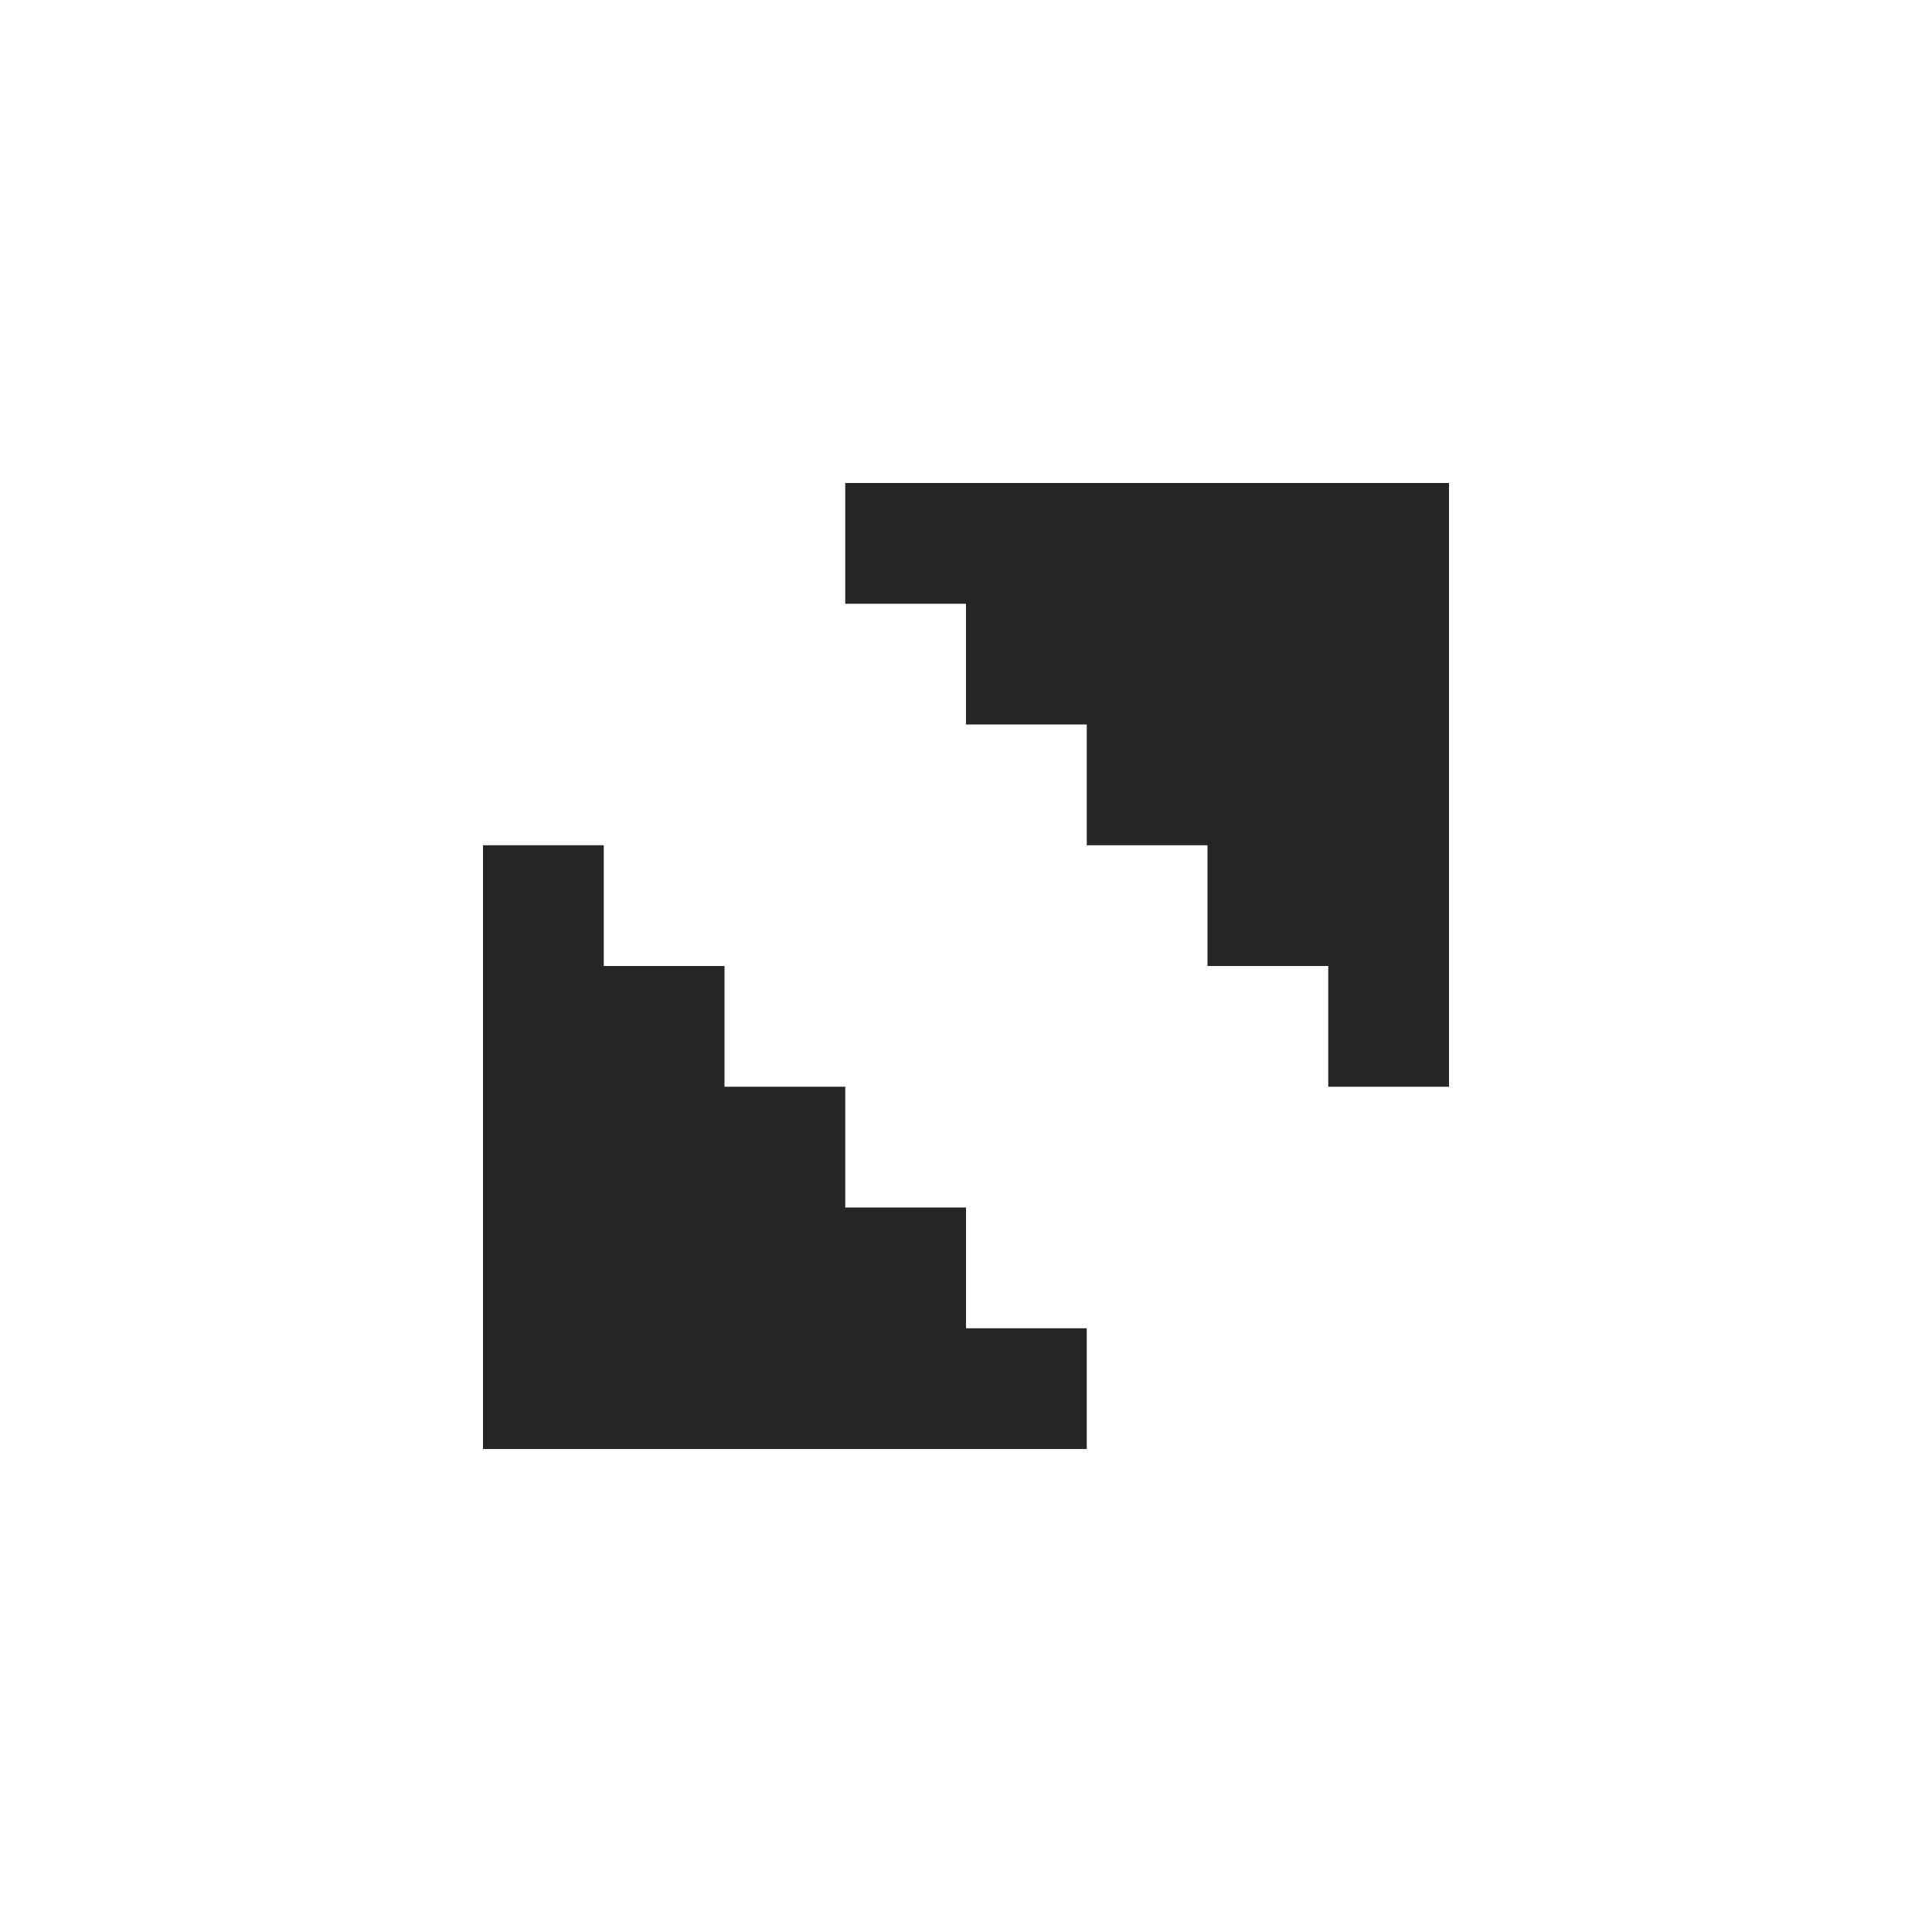
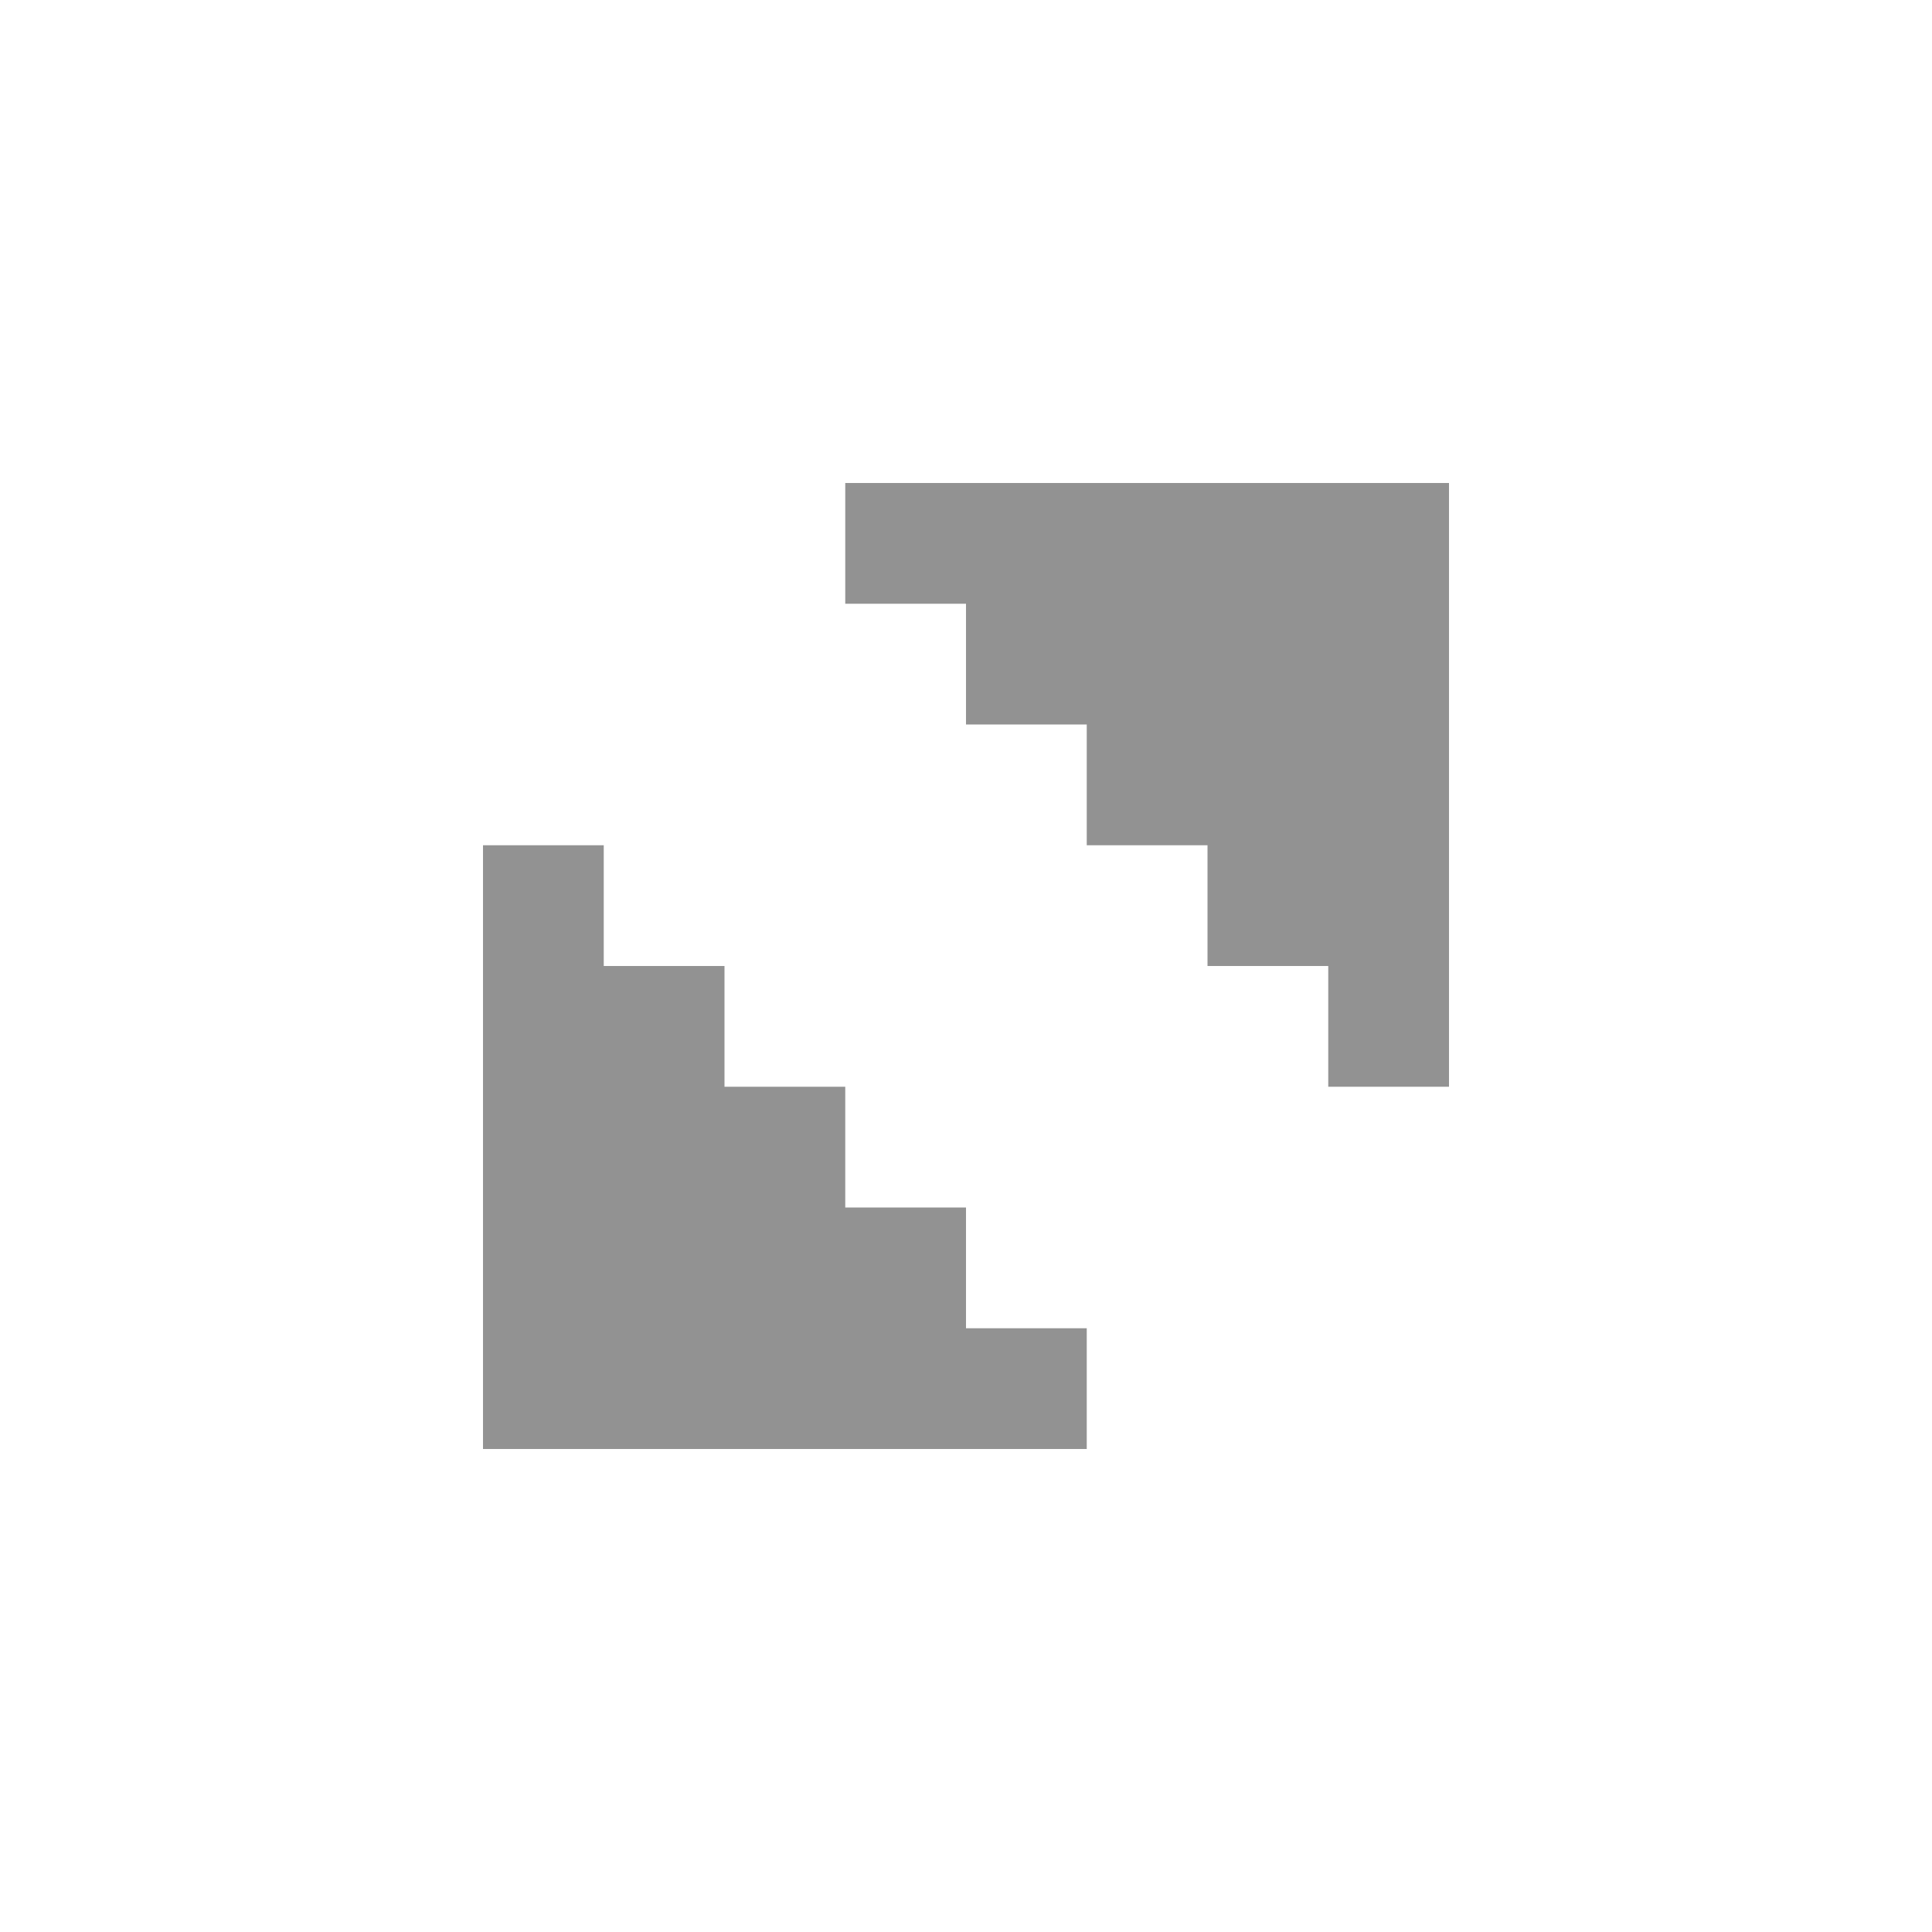
<svg xmlns="http://www.w3.org/2000/svg" height="16px" viewBox="0 0 16 16" width="16px" version="1.1" id="svg4" xml:space="preserve">
  <defs id="defs8">
    <style type="text/css" id="current-color-scheme-36">
      .ColorScheme-Text {
        color:#eff0f1;
      }
      .ColorScheme-NegativeText {
        color:#da4453;
      }
      </style>
    <style type="text/css" id="current-color-scheme-367">
      .ColorScheme-Text {
        color:#eff0f1;
      }
      .ColorScheme-NegativeText {
        color:#da4453;
      }
      </style>
    <style type="text/css" id="current-color-scheme-5">
      .ColorScheme-Text {
        color:#eff0f1;
      }
      .ColorScheme-NegativeText {
        color:#da4453;
      }
      </style>
    <style type="text/css" id="current-color-scheme-36-3">
      .ColorScheme-Text {
        color:#eff0f1;
      }
      .ColorScheme-NegativeText {
        color:#da4453;
      }
      </style>
    <style type="text/css" id="current-color-scheme-62">
      .ColorScheme-Text {
        color:#eff0f1;
      }
      .ColorScheme-NegativeText {
        color:#da4453;
      }
      </style>
    <style type="text/css" id="current-color-scheme-5-9">
      .ColorScheme-Text {
        color:#eff0f1;
      }
      .ColorScheme-NegativeText {
        color:#da4453;
      }
      </style>
    <style type="text/css" id="current-color-scheme-36-3-1">
      .ColorScheme-Text {
        color:#eff0f1;
      }
      .ColorScheme-NegativeText {
        color:#da4453;
      }
      </style>
  </defs>
  <style type="text/css" id="current-color-scheme">
        .ColorScheme-Text {
            color:#eff0f1;
        }
    </style>
  <style type="text/css" id="current-color-scheme-535">
        .ColorScheme-Text {
            color:#eff0f1;
        }
    </style>
  <style type="text/css" id="current-color-scheme-53">
        .ColorScheme-Text {
            color:#eff0f1;
        }
    </style>
  <style type="text/css" id="current-color-scheme-3">
        .ColorScheme-Text {
            color:#eff0f1;
        }
    </style>
  <style type="text/css" id="current-color-scheme-3-5">
        .ColorScheme-Text {
            color:#eff0f1;
        }
    </style>
  <style type="text/css" id="current-color-scheme-3-3">
        .ColorScheme-Text {
            color:#eff0f1;
        }
    </style>
  <style type="text/css" id="current-color-scheme-36-35">
        .ColorScheme-Text {
            color:#eff0f1;
        }
    </style>
  <style type="text/css" id="current-color-scheme-6">
        .ColorScheme-Text {
            color:#eff0f1;
        }
    </style>
  <style type="text/css" id="current-color-scheme-3-7">
        .ColorScheme-Text {
            color:#eff0f1;
        }
    </style>
  <style type="text/css" id="current-color-scheme-3-2">
        .ColorScheme-Text {
            color:#eff0f1;
        }
    </style>
  <style type="text/css" id="current-color-scheme-3-3-7">
        .ColorScheme-Text {
            color:#eff0f1;
        }
    </style>
  <style type="text/css" id="current-color-scheme-36-0">
        .ColorScheme-Text {
            color:#eff0f1;
        }
    </style>
  <style type="text/css" id="current-color-scheme-6-9">
        .ColorScheme-Text {
            color:#eff0f1;
        }
    </style>
  <style type="text/css" id="current-color-scheme-3-7-3">
        .ColorScheme-Text {
            color:#eff0f1;
        }
    </style>
-   <path id="rect1" style="fill:#262626;stroke-width:2.236;fill-opacity:1" d="m 7,4 v 1 h 1 v 1 h 1 v 1 h 1 v 1 h 1 v 1 h 1 V 5 4 h -1 z" />
-   <path id="path3" style="fill:#262626;stroke-width:2.236;fill-opacity:1" d="M 9,12 V 11 H 8 V 10 H 7 V 9 H 6 V 8 H 5 V 7 H 4 v 4 1 h 1 z" />
+   <path id="rect1" style="fill:#262626;stroke-width:2.236;fill-opacity:0.5" d="m 7,4 v 1 h 1 v 1 h 1 v 1 h 1 v 1 h 1 v 1 h 1 V 5 4 h -1 z" />
+   <path id="path3" style="fill:#262626;stroke-width:2.236;fill-opacity:0.5" d="M 9,12 V 11 H 8 V 10 H 7 V 9 H 6 V 8 H 5 V 7 H 4 v 4 1 h 1 z" />
</svg>
